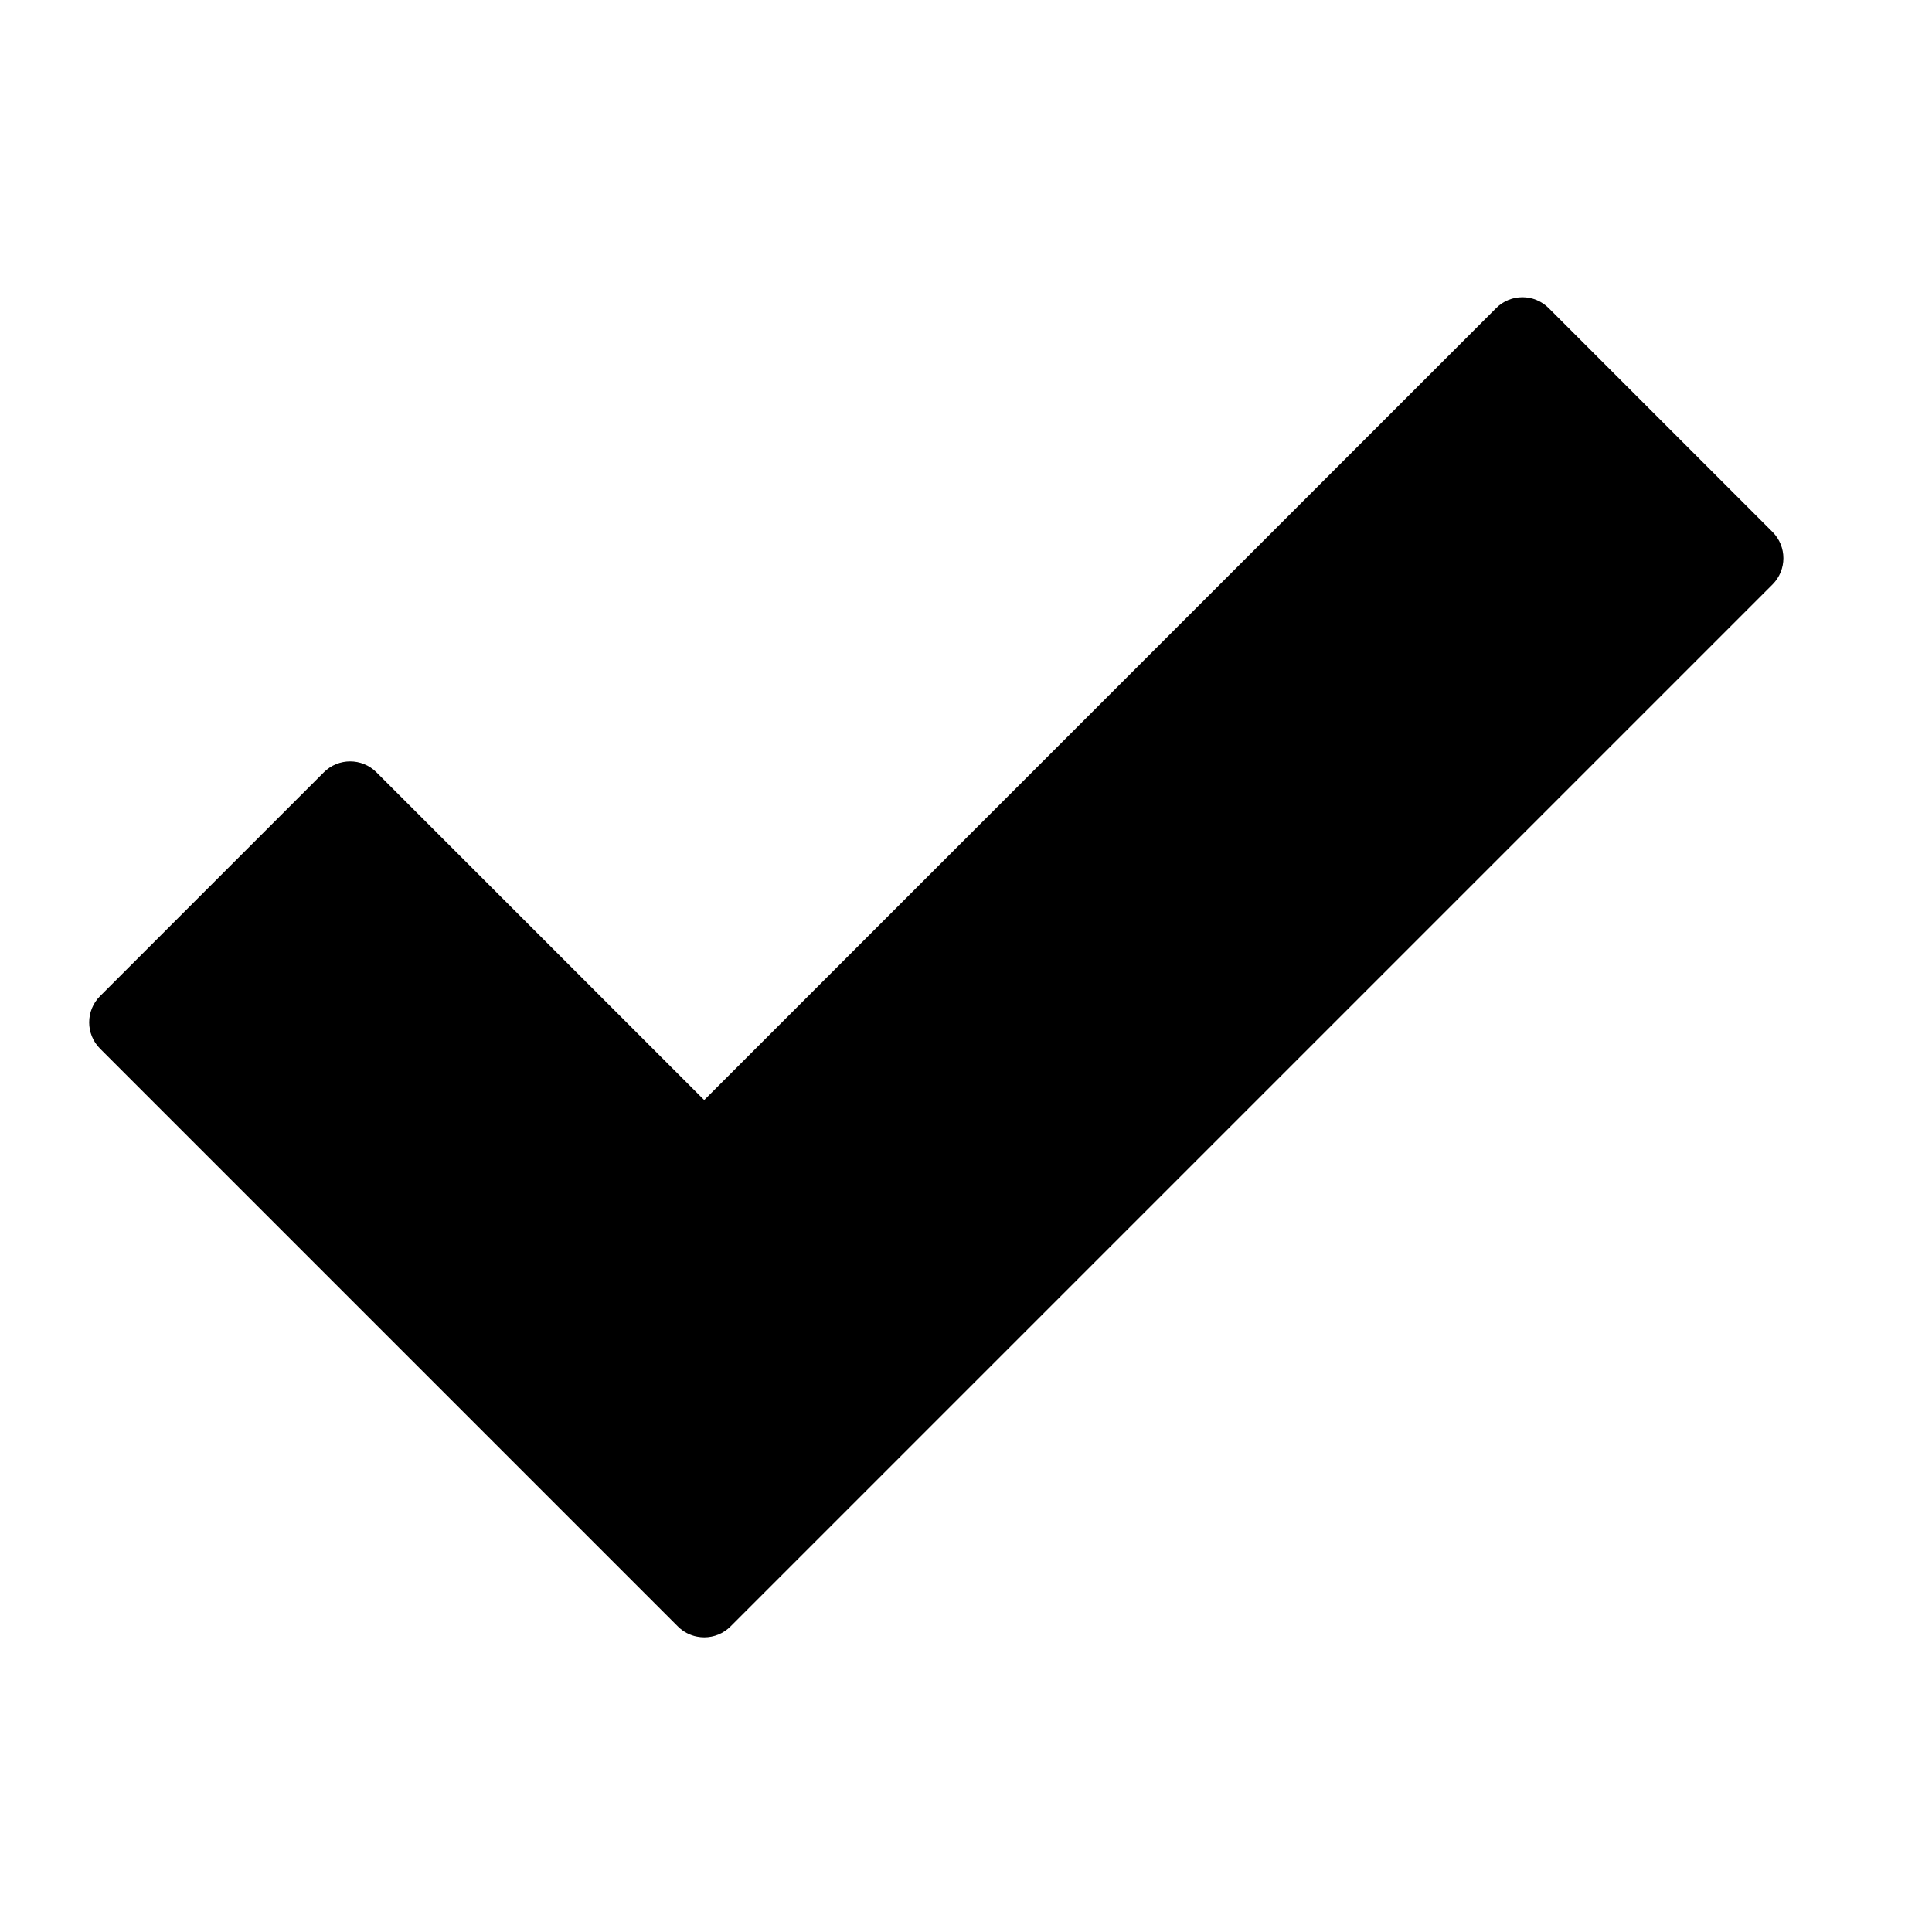
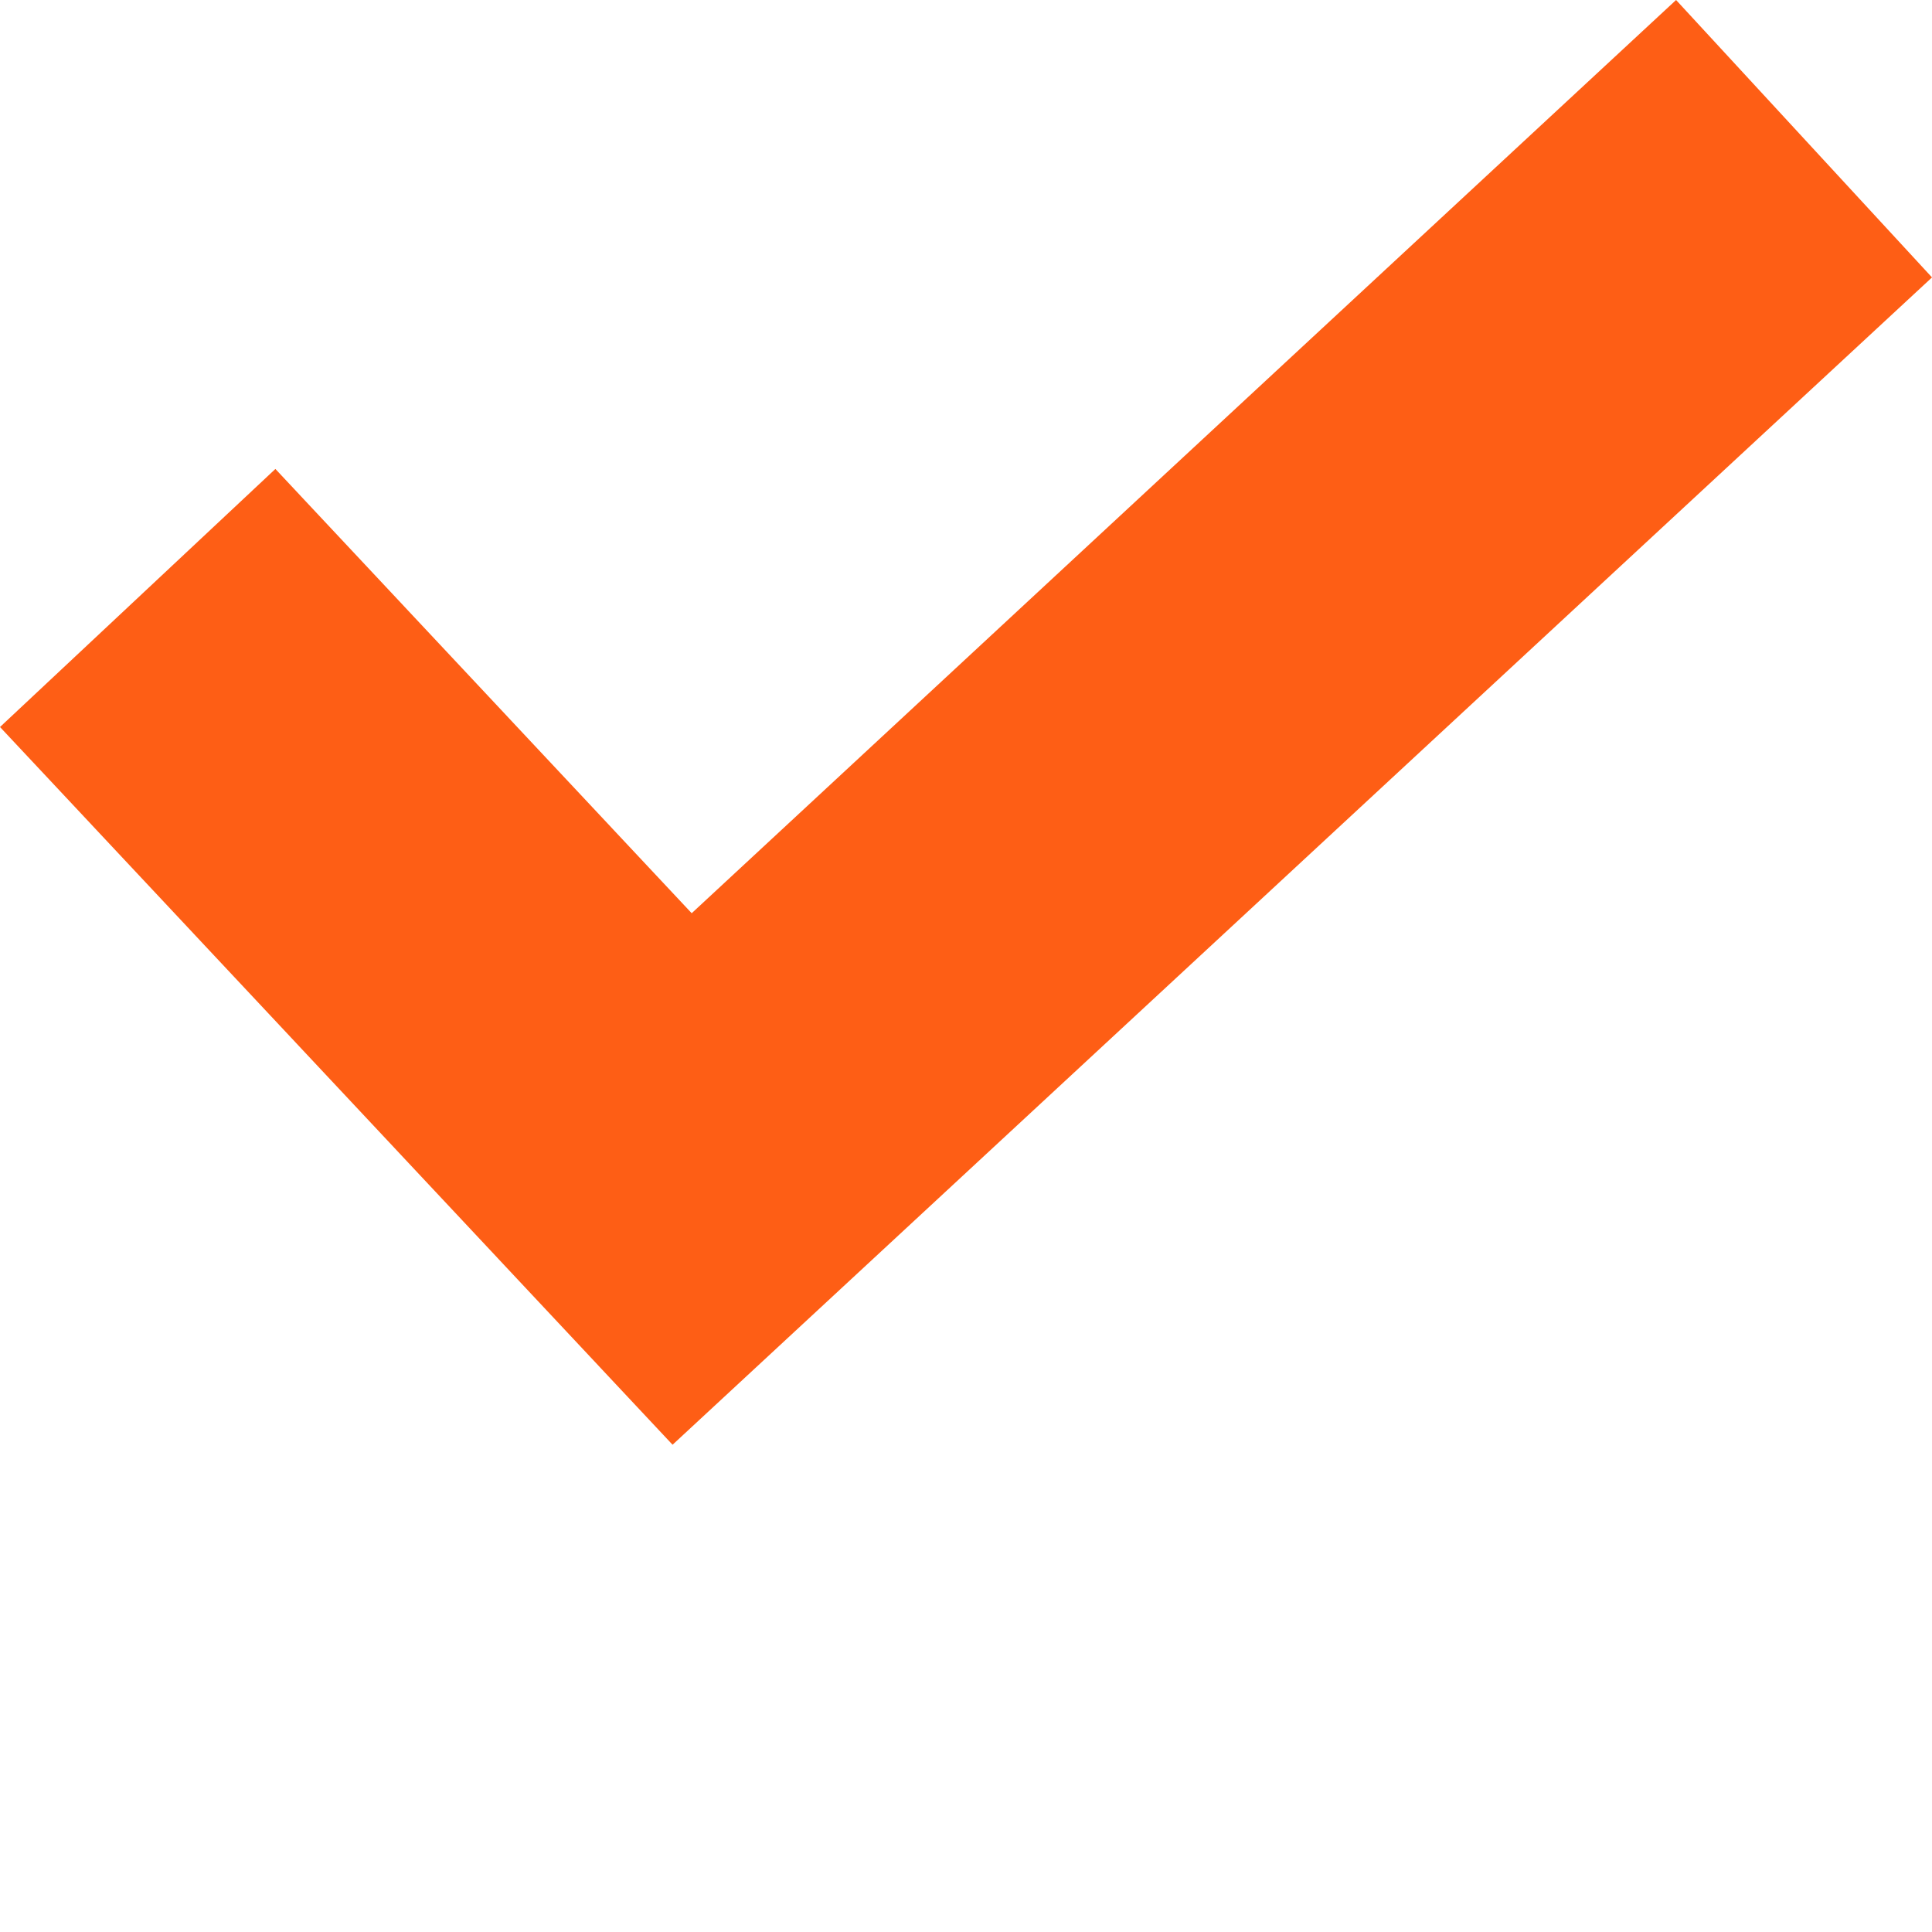
- <svg xmlns="http://www.w3.org/2000/svg" height="512" viewBox="0 0 520 520" width="512">
-   <g id="_1-Check" data-name="1-Check">
-     <path d="m189.546 440.694a10.041 10.041 0 0 1 -1.932-.188 9.929 9.929 0 0 1 -5.163-2.741l-155.522-155.522a10 10 0 0 1 0-14.143l60.241-60.241a10 10 0 0 1 14.142 0l88.223 88.223 213.152-213.154a10 10 0 0 1 14.143 0l60.241 60.241a10 10 0 0 1 0 14.143l-280.453 280.453a9.975 9.975 0 0 1 -7.072 2.929z" />
+ <svg xmlns="http://www.w3.org/2000/svg" version="1.1" width="512" height="512" x="0" y="0" viewBox="0 0 512 512" style="enable-background:new 0 0 512 512" xml:space="preserve" class="">
+   <g>
+     <path d="m444.176 0-260.871 242.012-110.324-117.734-72.98 68.387 178.234 190.207 333.766-309.352zm0 0" fill="#fe5e15" data-original="#000000" class="" />
  </g>
</svg>
